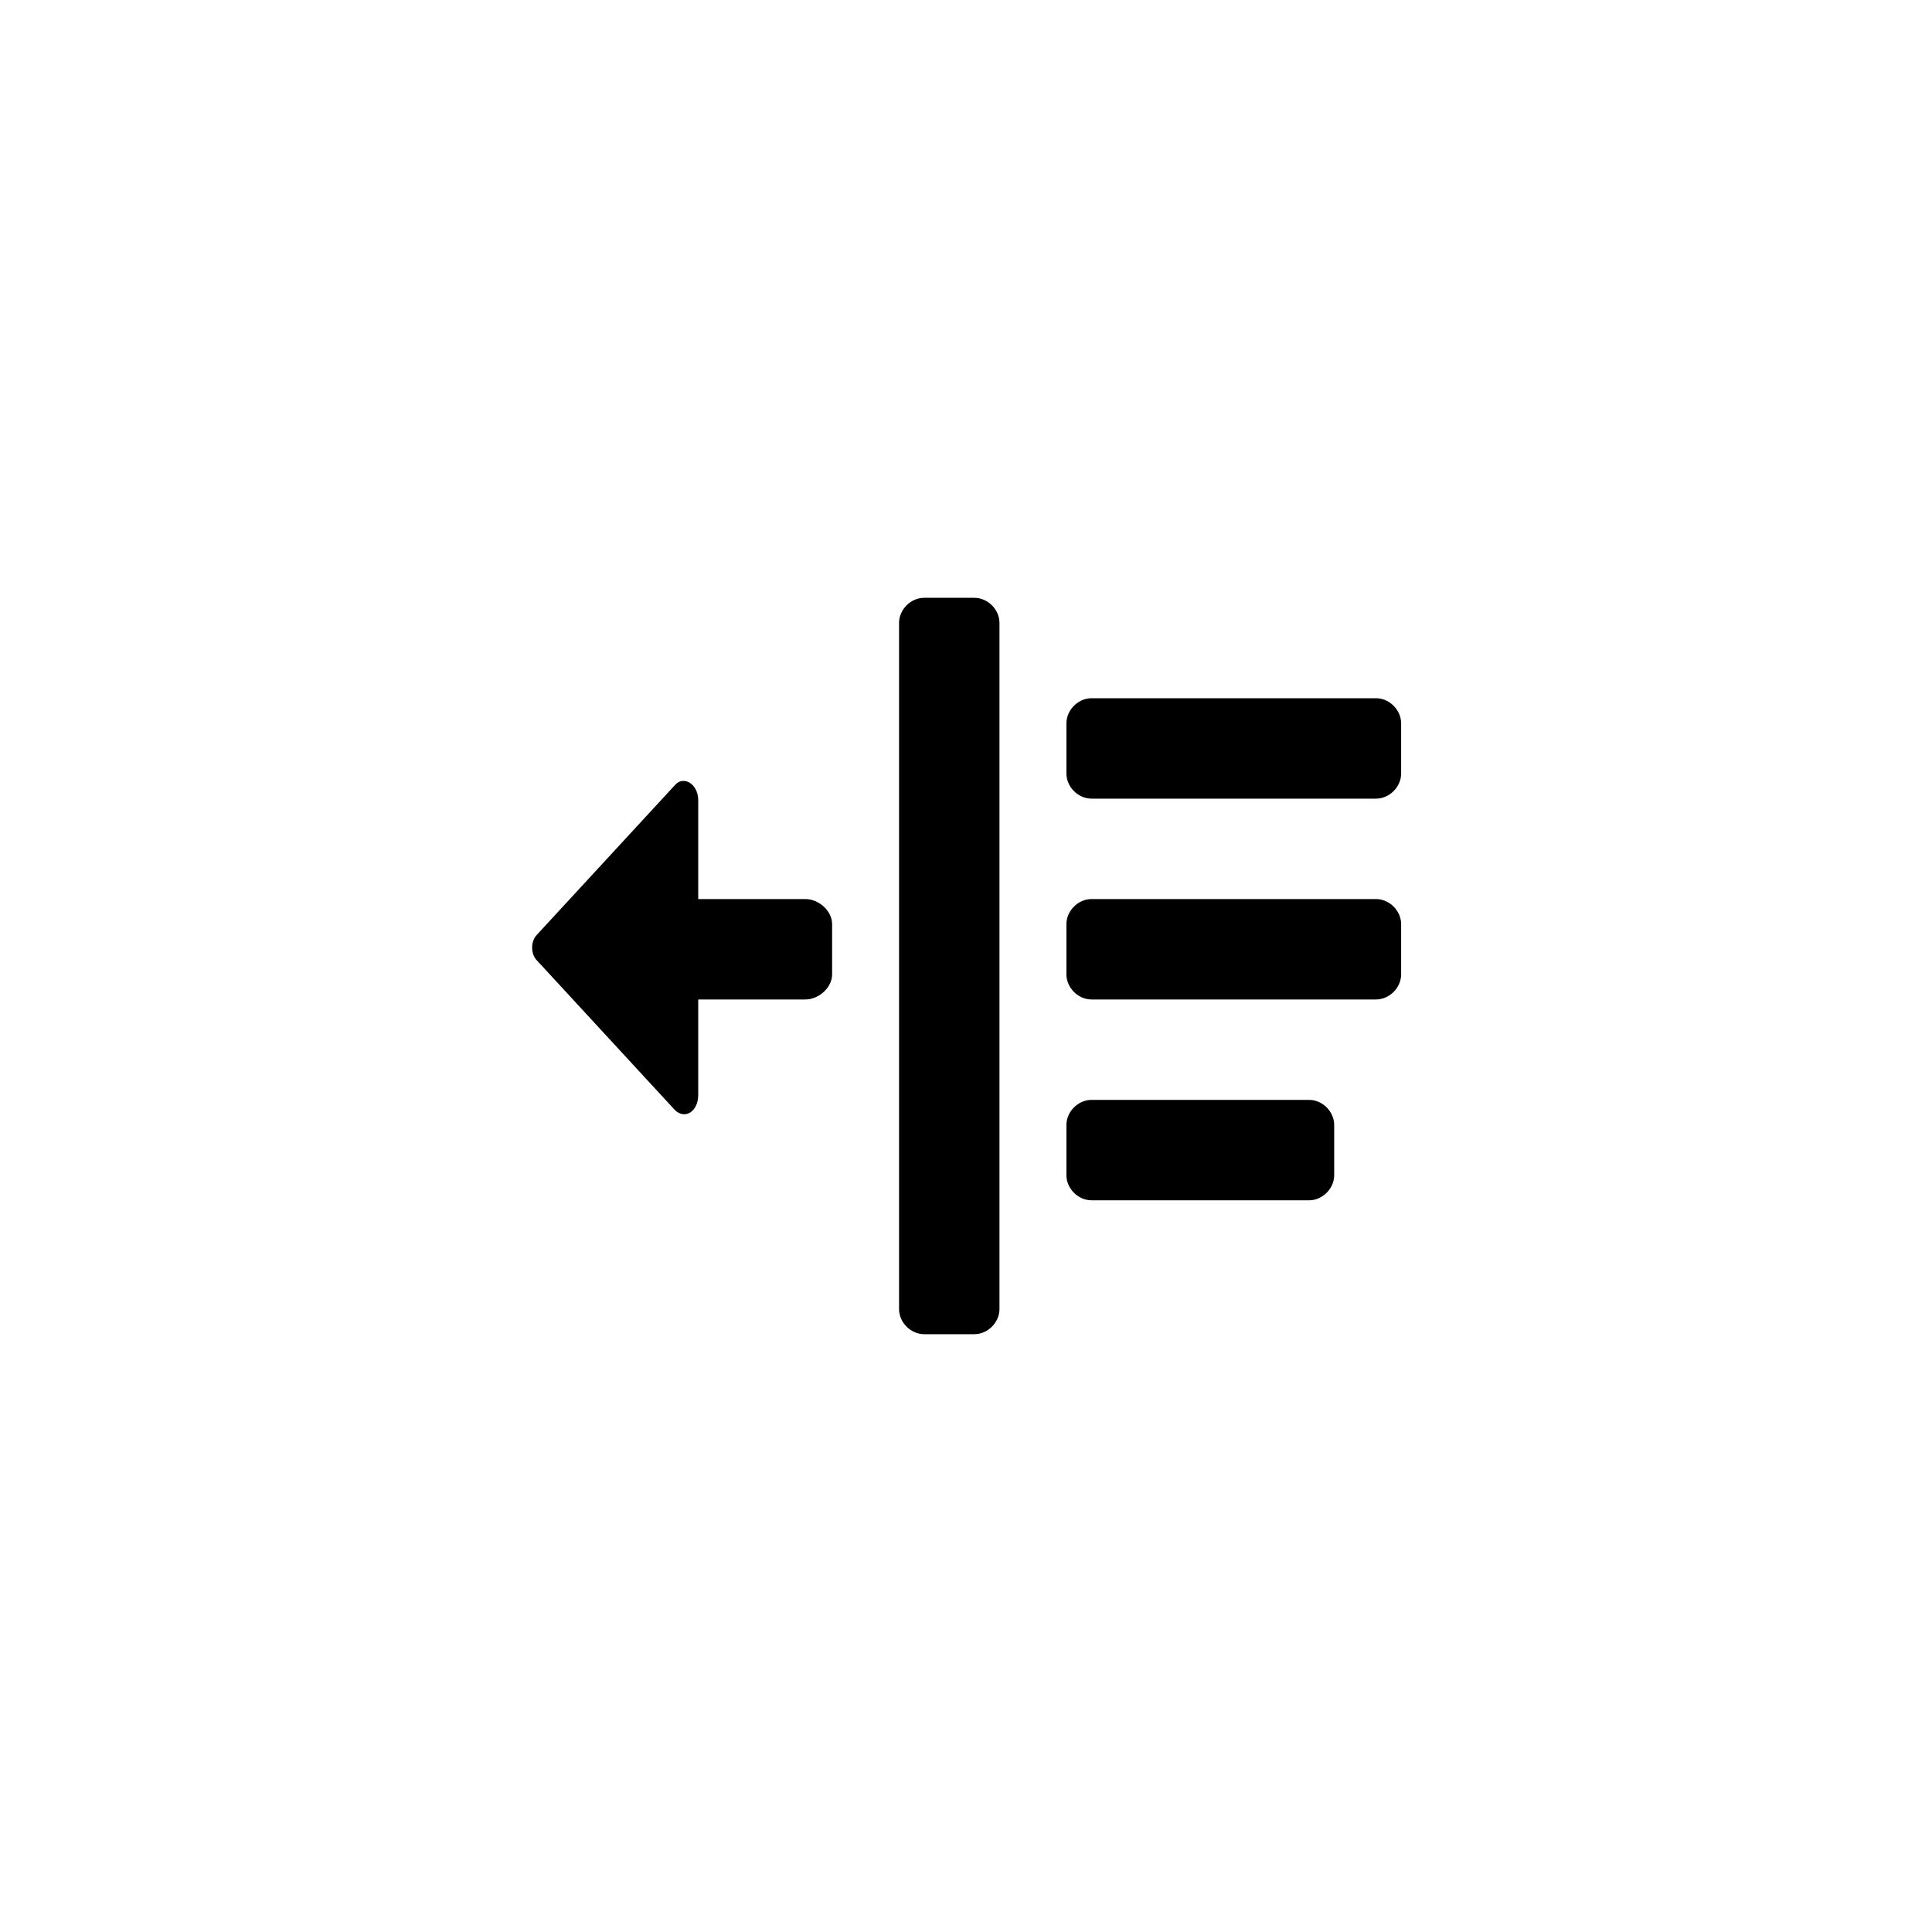
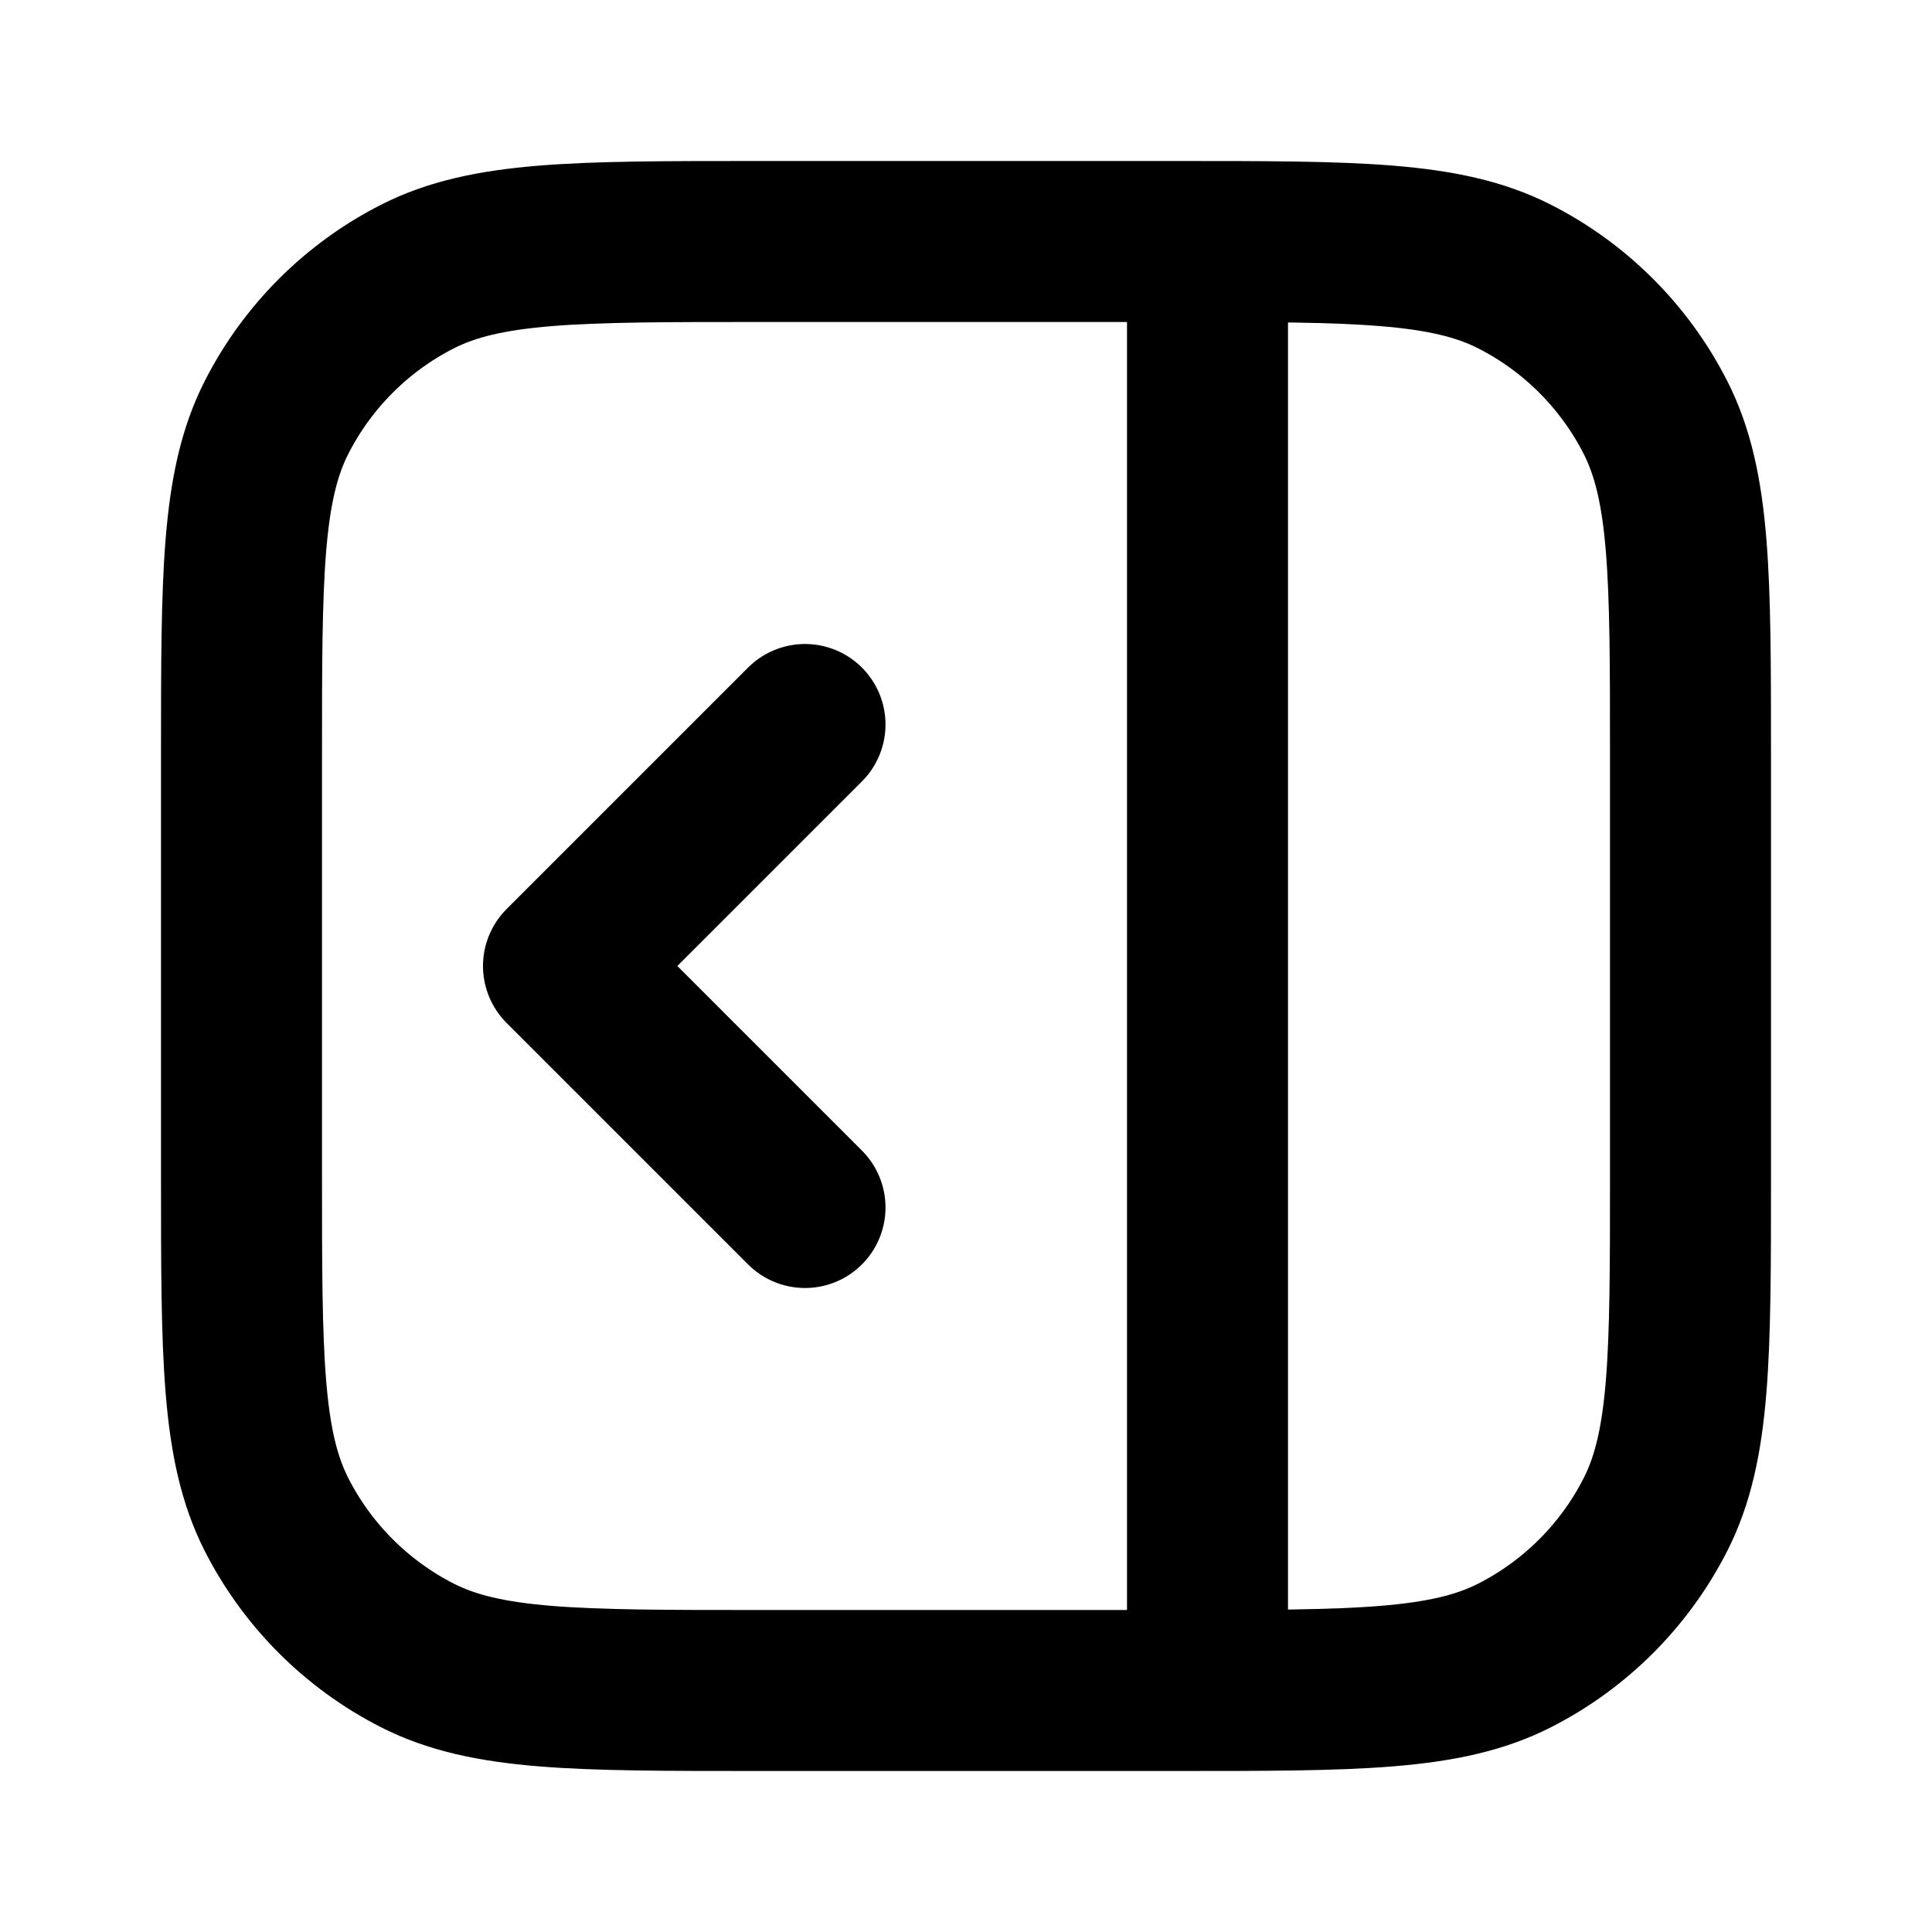
- <svg xmlns="http://www.w3.org/2000/svg" fill="#000000" width="103px" height="103px" viewBox="-31.72 -31.72 115.44 115.44" enable-background="new 0 0 52 52" xml:space="preserve">
-   <g id="SVGRepo_bgCarrier" stroke-width="0" />
-   <g id="SVGRepo_tracerCarrier" stroke-linecap="round" stroke-linejoin="round" />
-   <g id="SVGRepo_iconCarrier">
-     <path d="M16.4,22H10v-5.9c0-1-0.9-1.5-1.4-0.9l-8.3,9c-0.3,0.4-0.3,1,0,1.4l8.3,9c0.6,0.6,1.4,0.1,1.4-0.9V28h6.4 c0.8,0,1.6-0.7,1.6-1.5v-3C18,22.7,17.2,22,16.4,22z" />
-     <path d="M52,11.5c0-0.8-0.7-1.5-1.5-1.5h-17c-0.8,0-1.5,0.7-1.5,1.5v3c0,0.8,0.7,1.5,1.5,1.5h17 c0.8,0,1.5-0.7,1.5-1.5V11.5z" />
-     <path d="M48,35.5c0-0.8-0.7-1.5-1.5-1.5h-13c-0.8,0-1.5,0.7-1.5,1.5v3c0,0.8,0.7,1.5,1.5,1.5h13 c0.8,0,1.5-0.7,1.5-1.5V35.5z" />
-     <path d="M52,23.5c0-0.8-0.7-1.5-1.5-1.5h-17c-0.8,0-1.5,0.7-1.5,1.5v3c0,0.8,0.7,1.5,1.5,1.5h17 c0.8,0,1.5-0.7,1.5-1.5V23.5z" />
-     <path d="M28,5.5C28,4.7,27.3,4,26.5,4h-3C22.7,4,22,4.7,22,5.5v41c0,0.8,0.7,1.5,1.5,1.5h3c0.8,0,1.5-0.7,1.5-1.5 V5.5z" />
+ <svg xmlns="http://www.w3.org/2000/svg" width="24" height="24" viewBox="0 0 24 24">
+   <g fill="none" stroke="currentColor" stroke-linecap="round" stroke-linejoin="round" stroke-width="2">
+     <path d="M15 3.5v17M10 15l-3-3l3-3" />
+     <path d="M3 9.4c0-2.24 0-3.36.436-4.216a4 4 0 0 1 1.748-1.748C6.04 3 7.16 3 9.4 3h5.2c2.24 0 3.36 0 4.216.436a4 4 0 0 1 1.748 1.748C21 6.04 21 7.16 21 9.4v5.2c0 2.24 0 3.36-.436 4.216a4 4 0 0 1-1.748 1.748C17.96 21 16.84 21 14.6 21H9.4c-2.24 0-3.36 0-4.216-.436a4 4 0 0 1-1.748-1.748C3 17.96 3 16.84 3 14.6z" />
  </g>
</svg>
